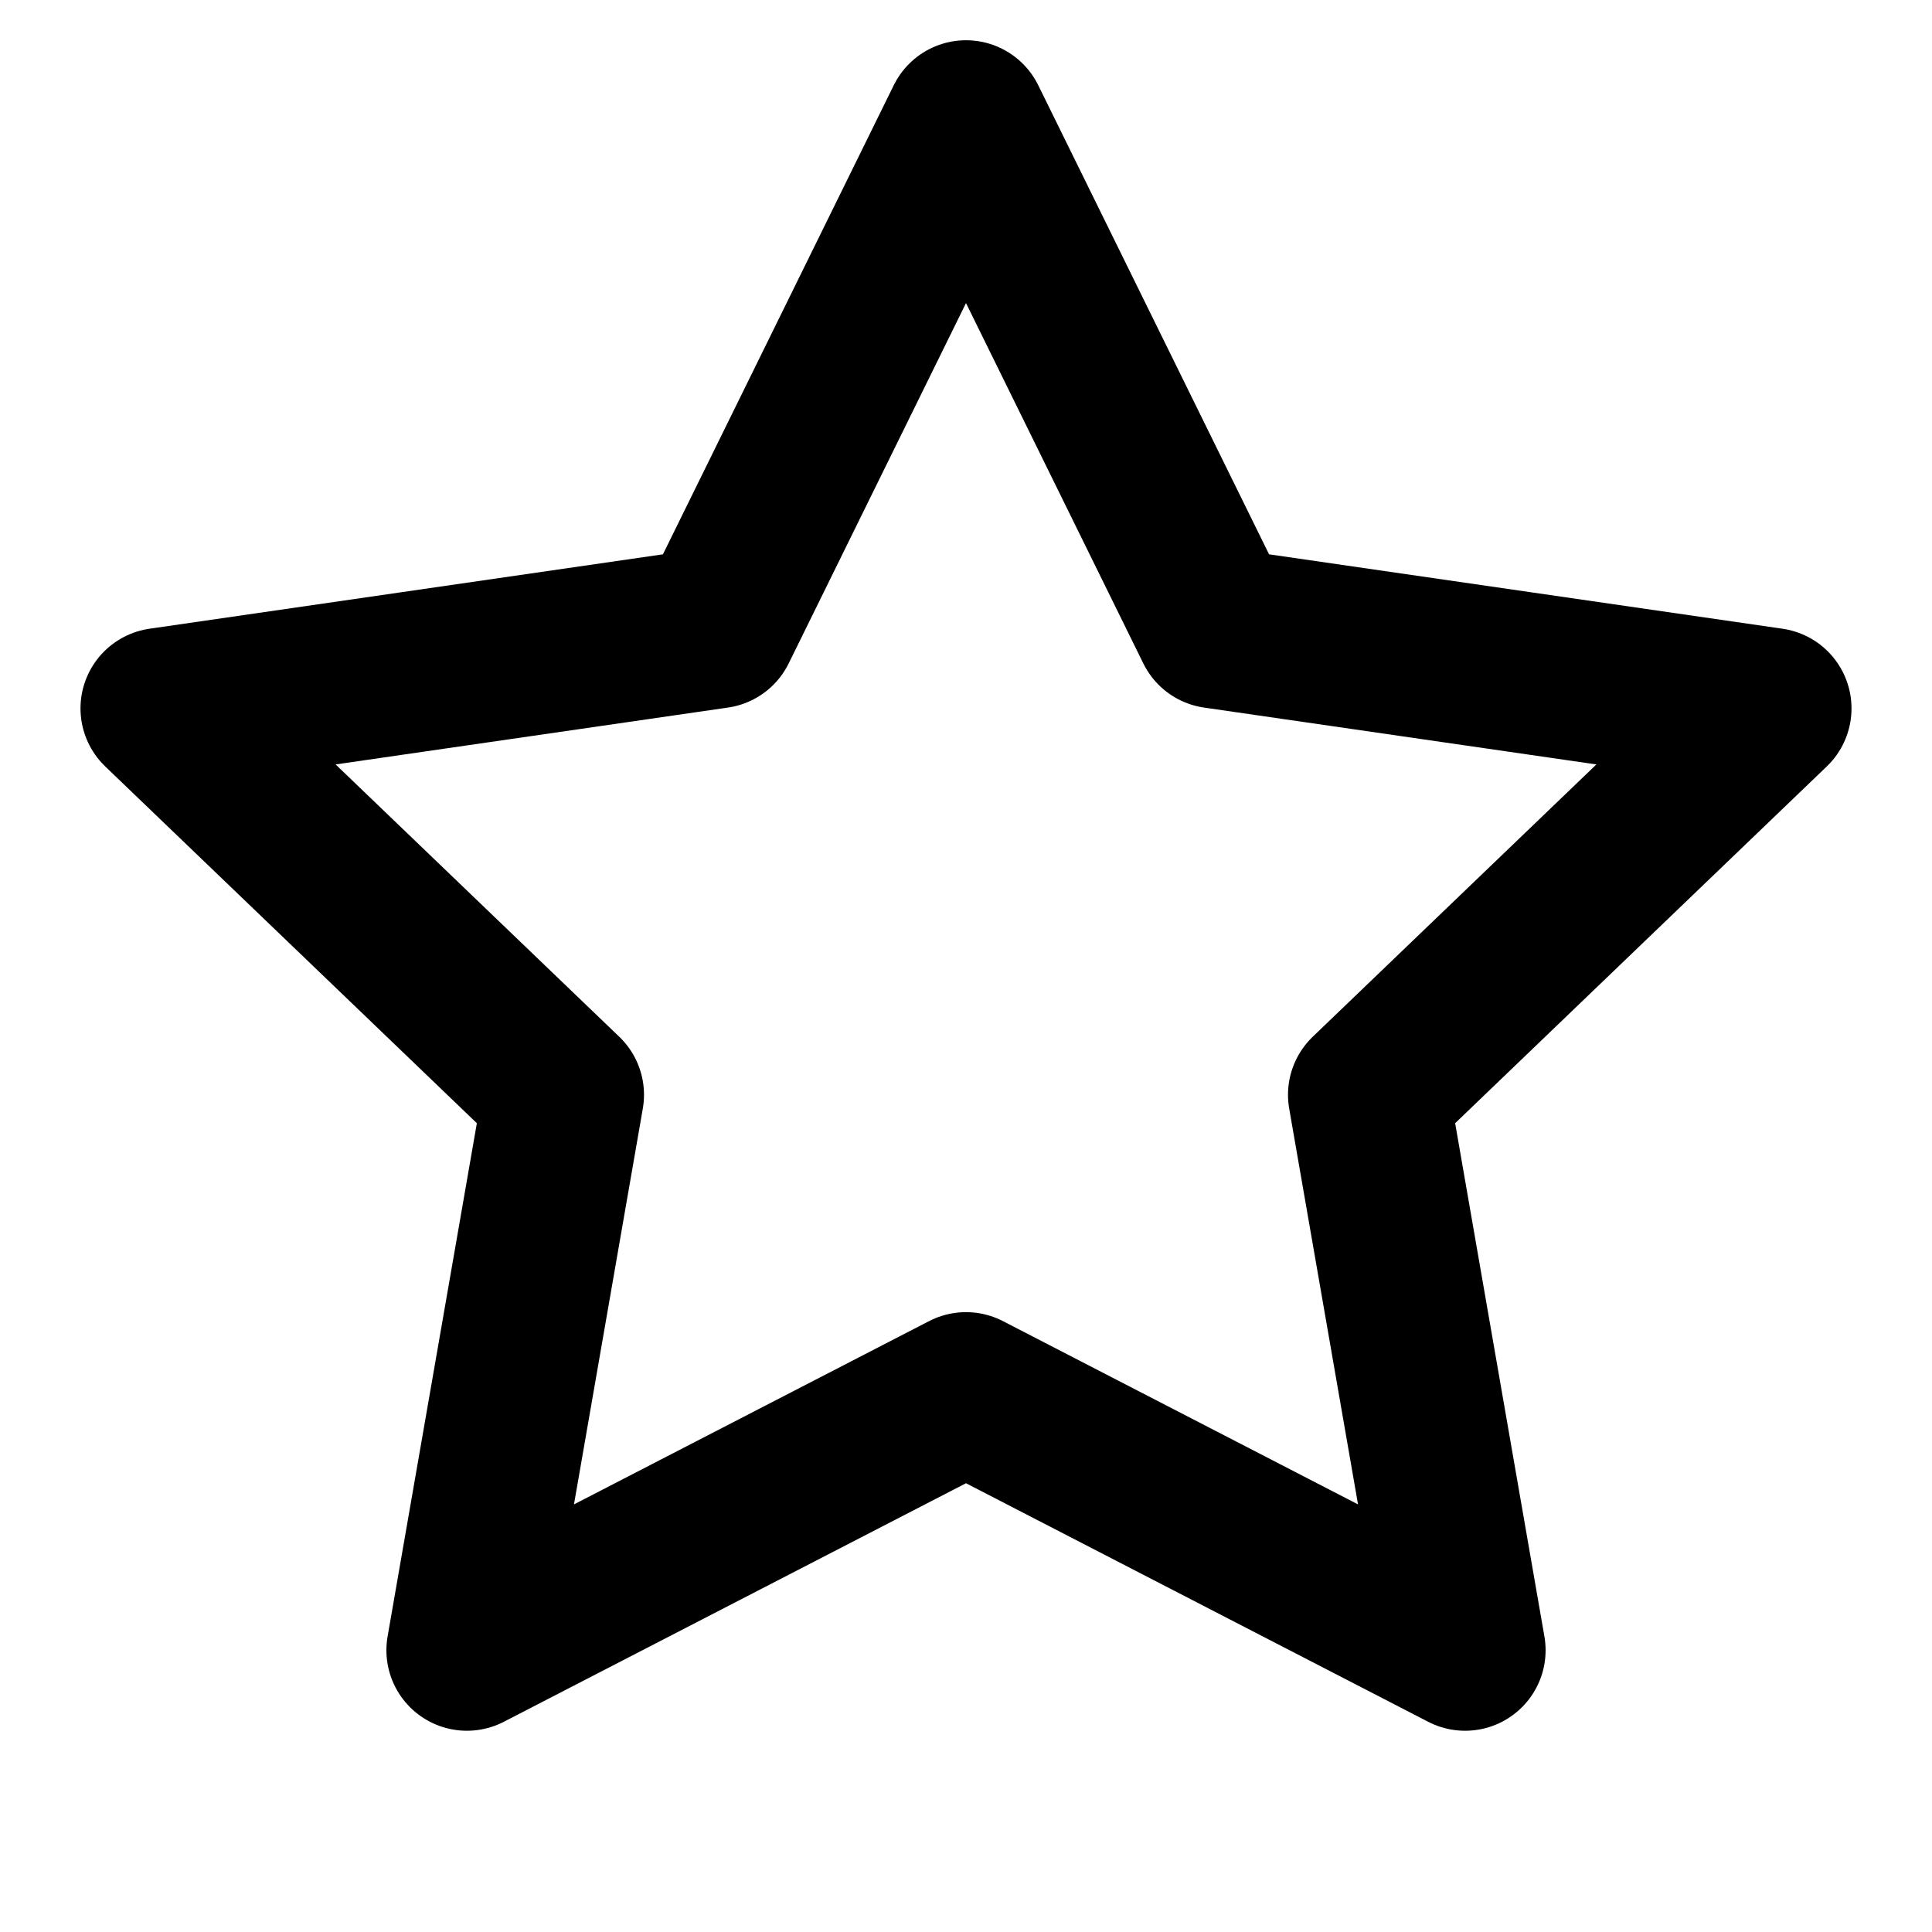
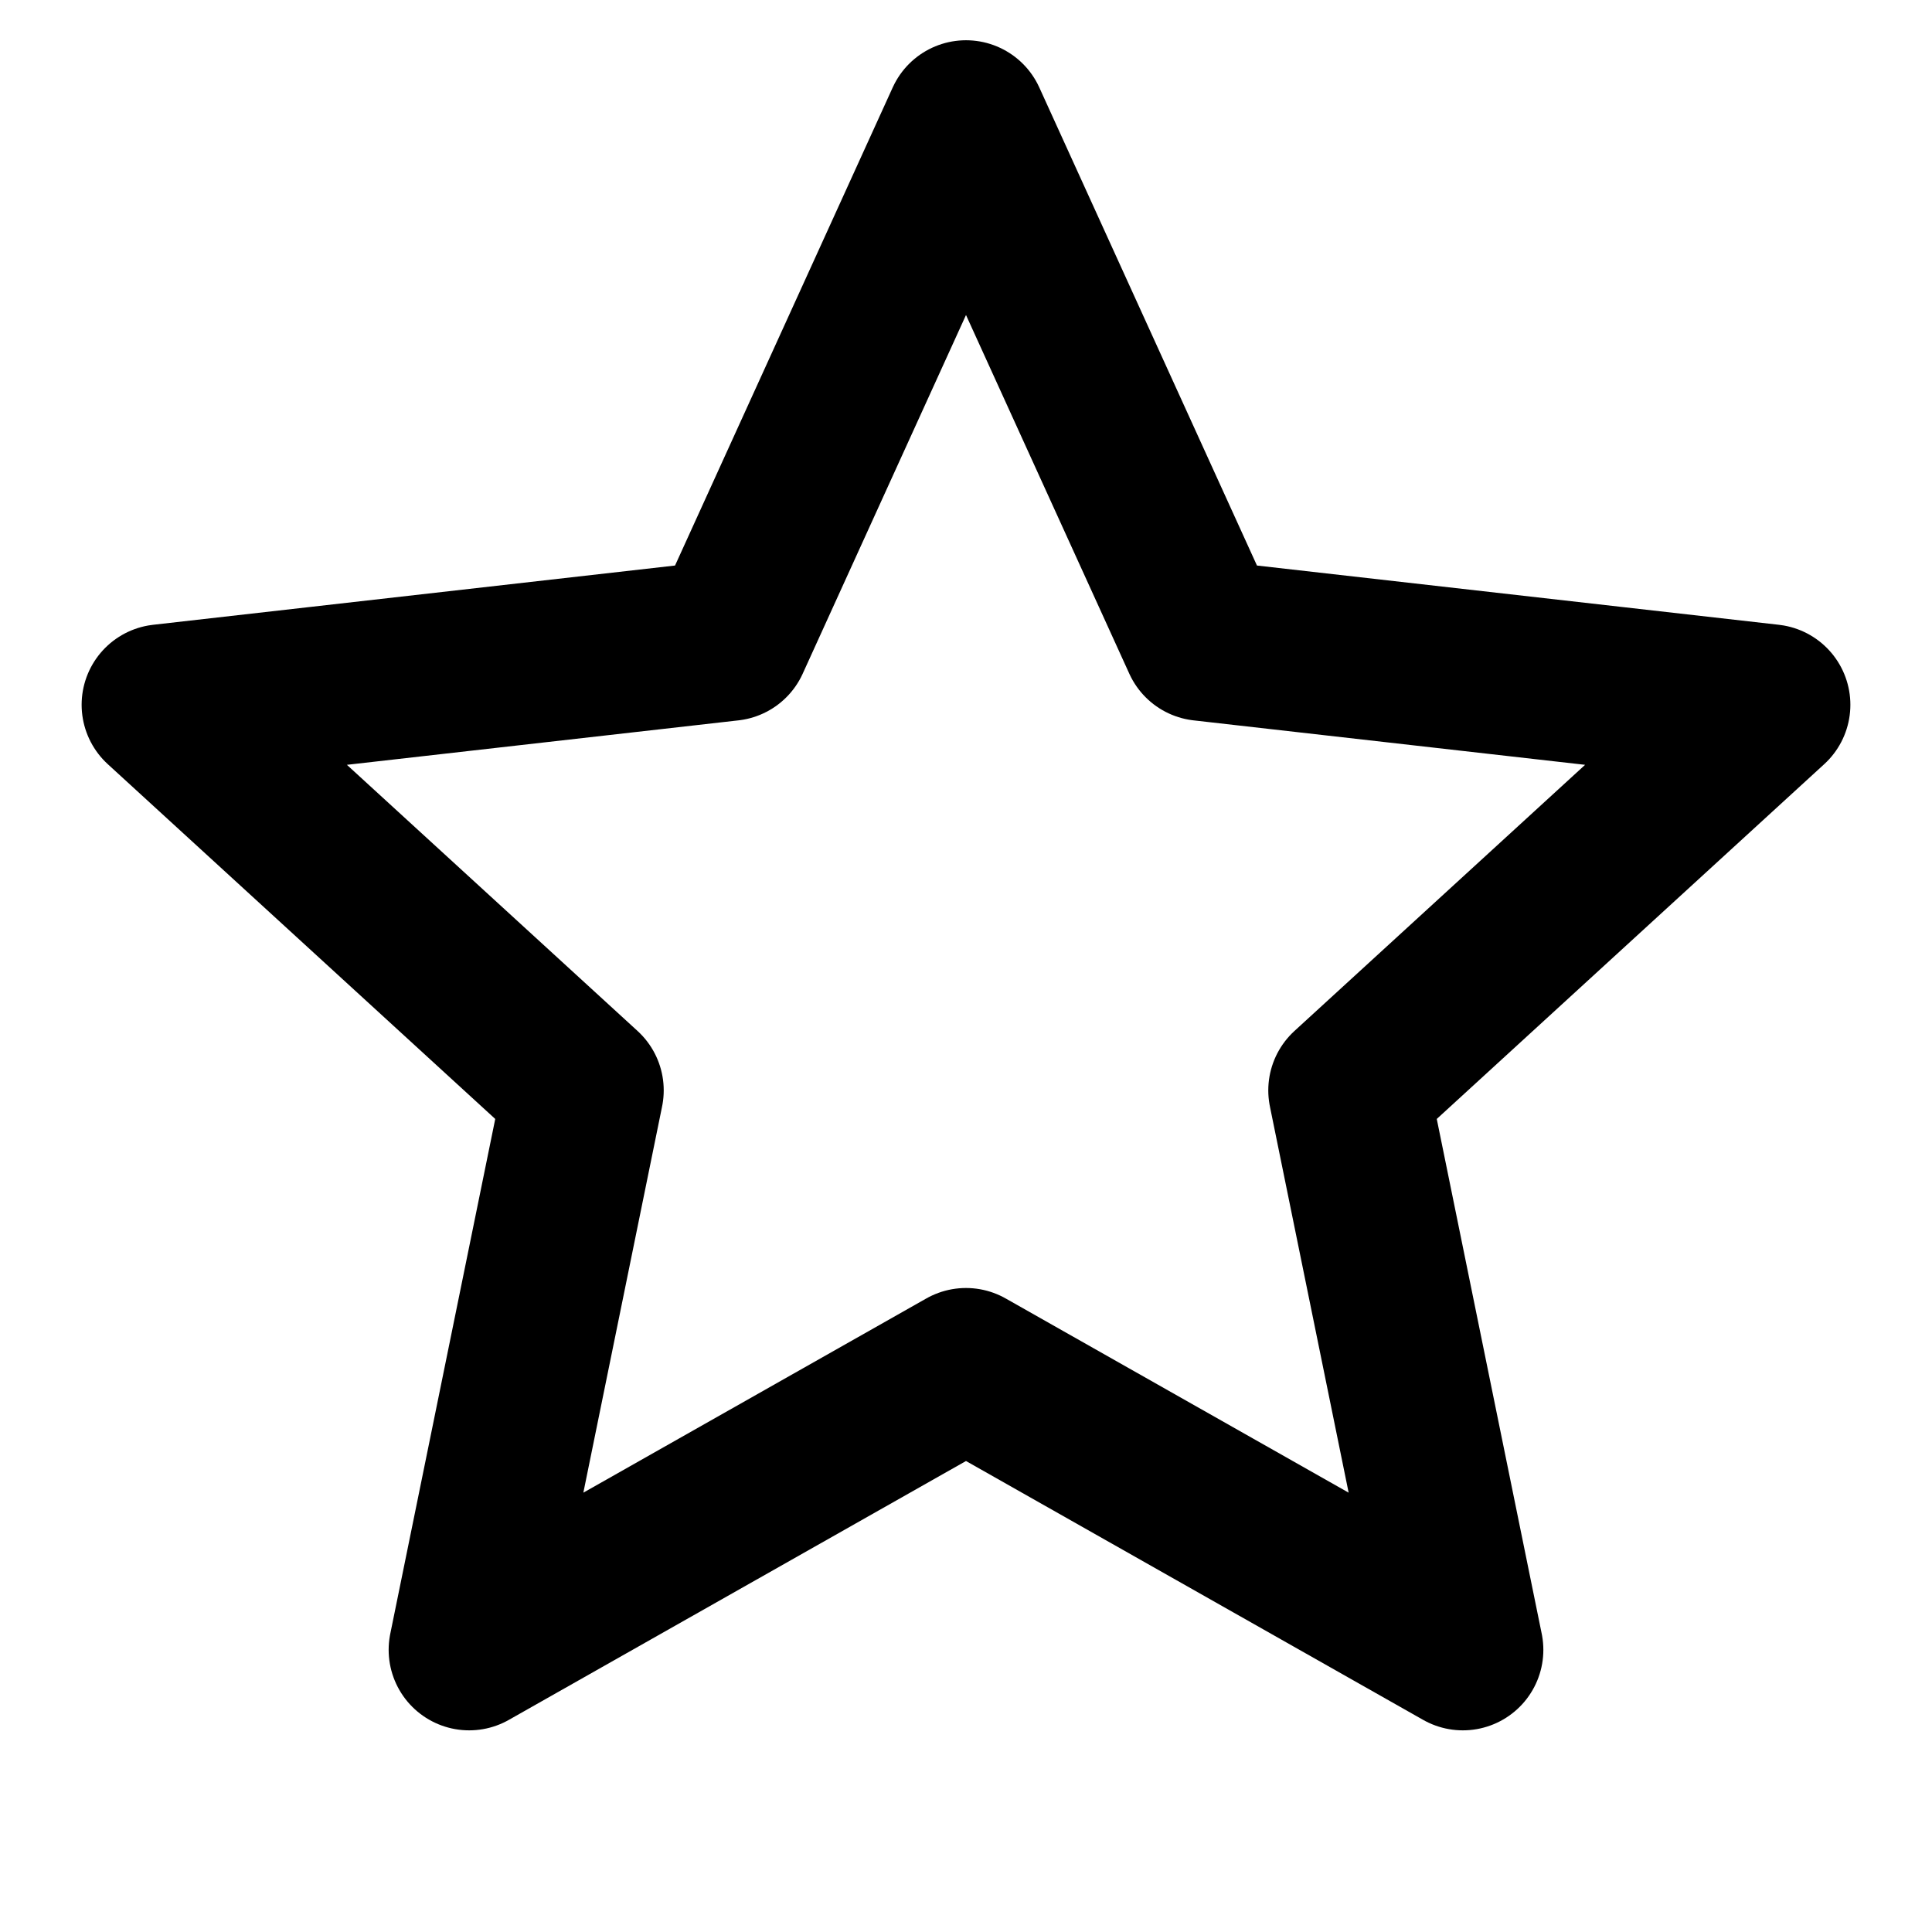
<svg xmlns="http://www.w3.org/2000/svg" class="i i-star" viewBox="0 0 24 24" fill="none" stroke="currentColor" stroke-width="2" stroke-linecap="round" stroke-linejoin="round">
-   <path d="m12 1.5 3.1 6.3 6.9 1-5 4.8 1.2 6.9-6.2-3.2-6.2 3.2L7 13.6 2 8.8l6.9-1z" />
+   <path d="m12 1.5 2.939 6.455 7.047.8-5.231 4.79 1.417 6.95L12 17l-6.172 3.495 1.417-6.95-5.231-4.79 7.047-.8Z" />
</svg>
